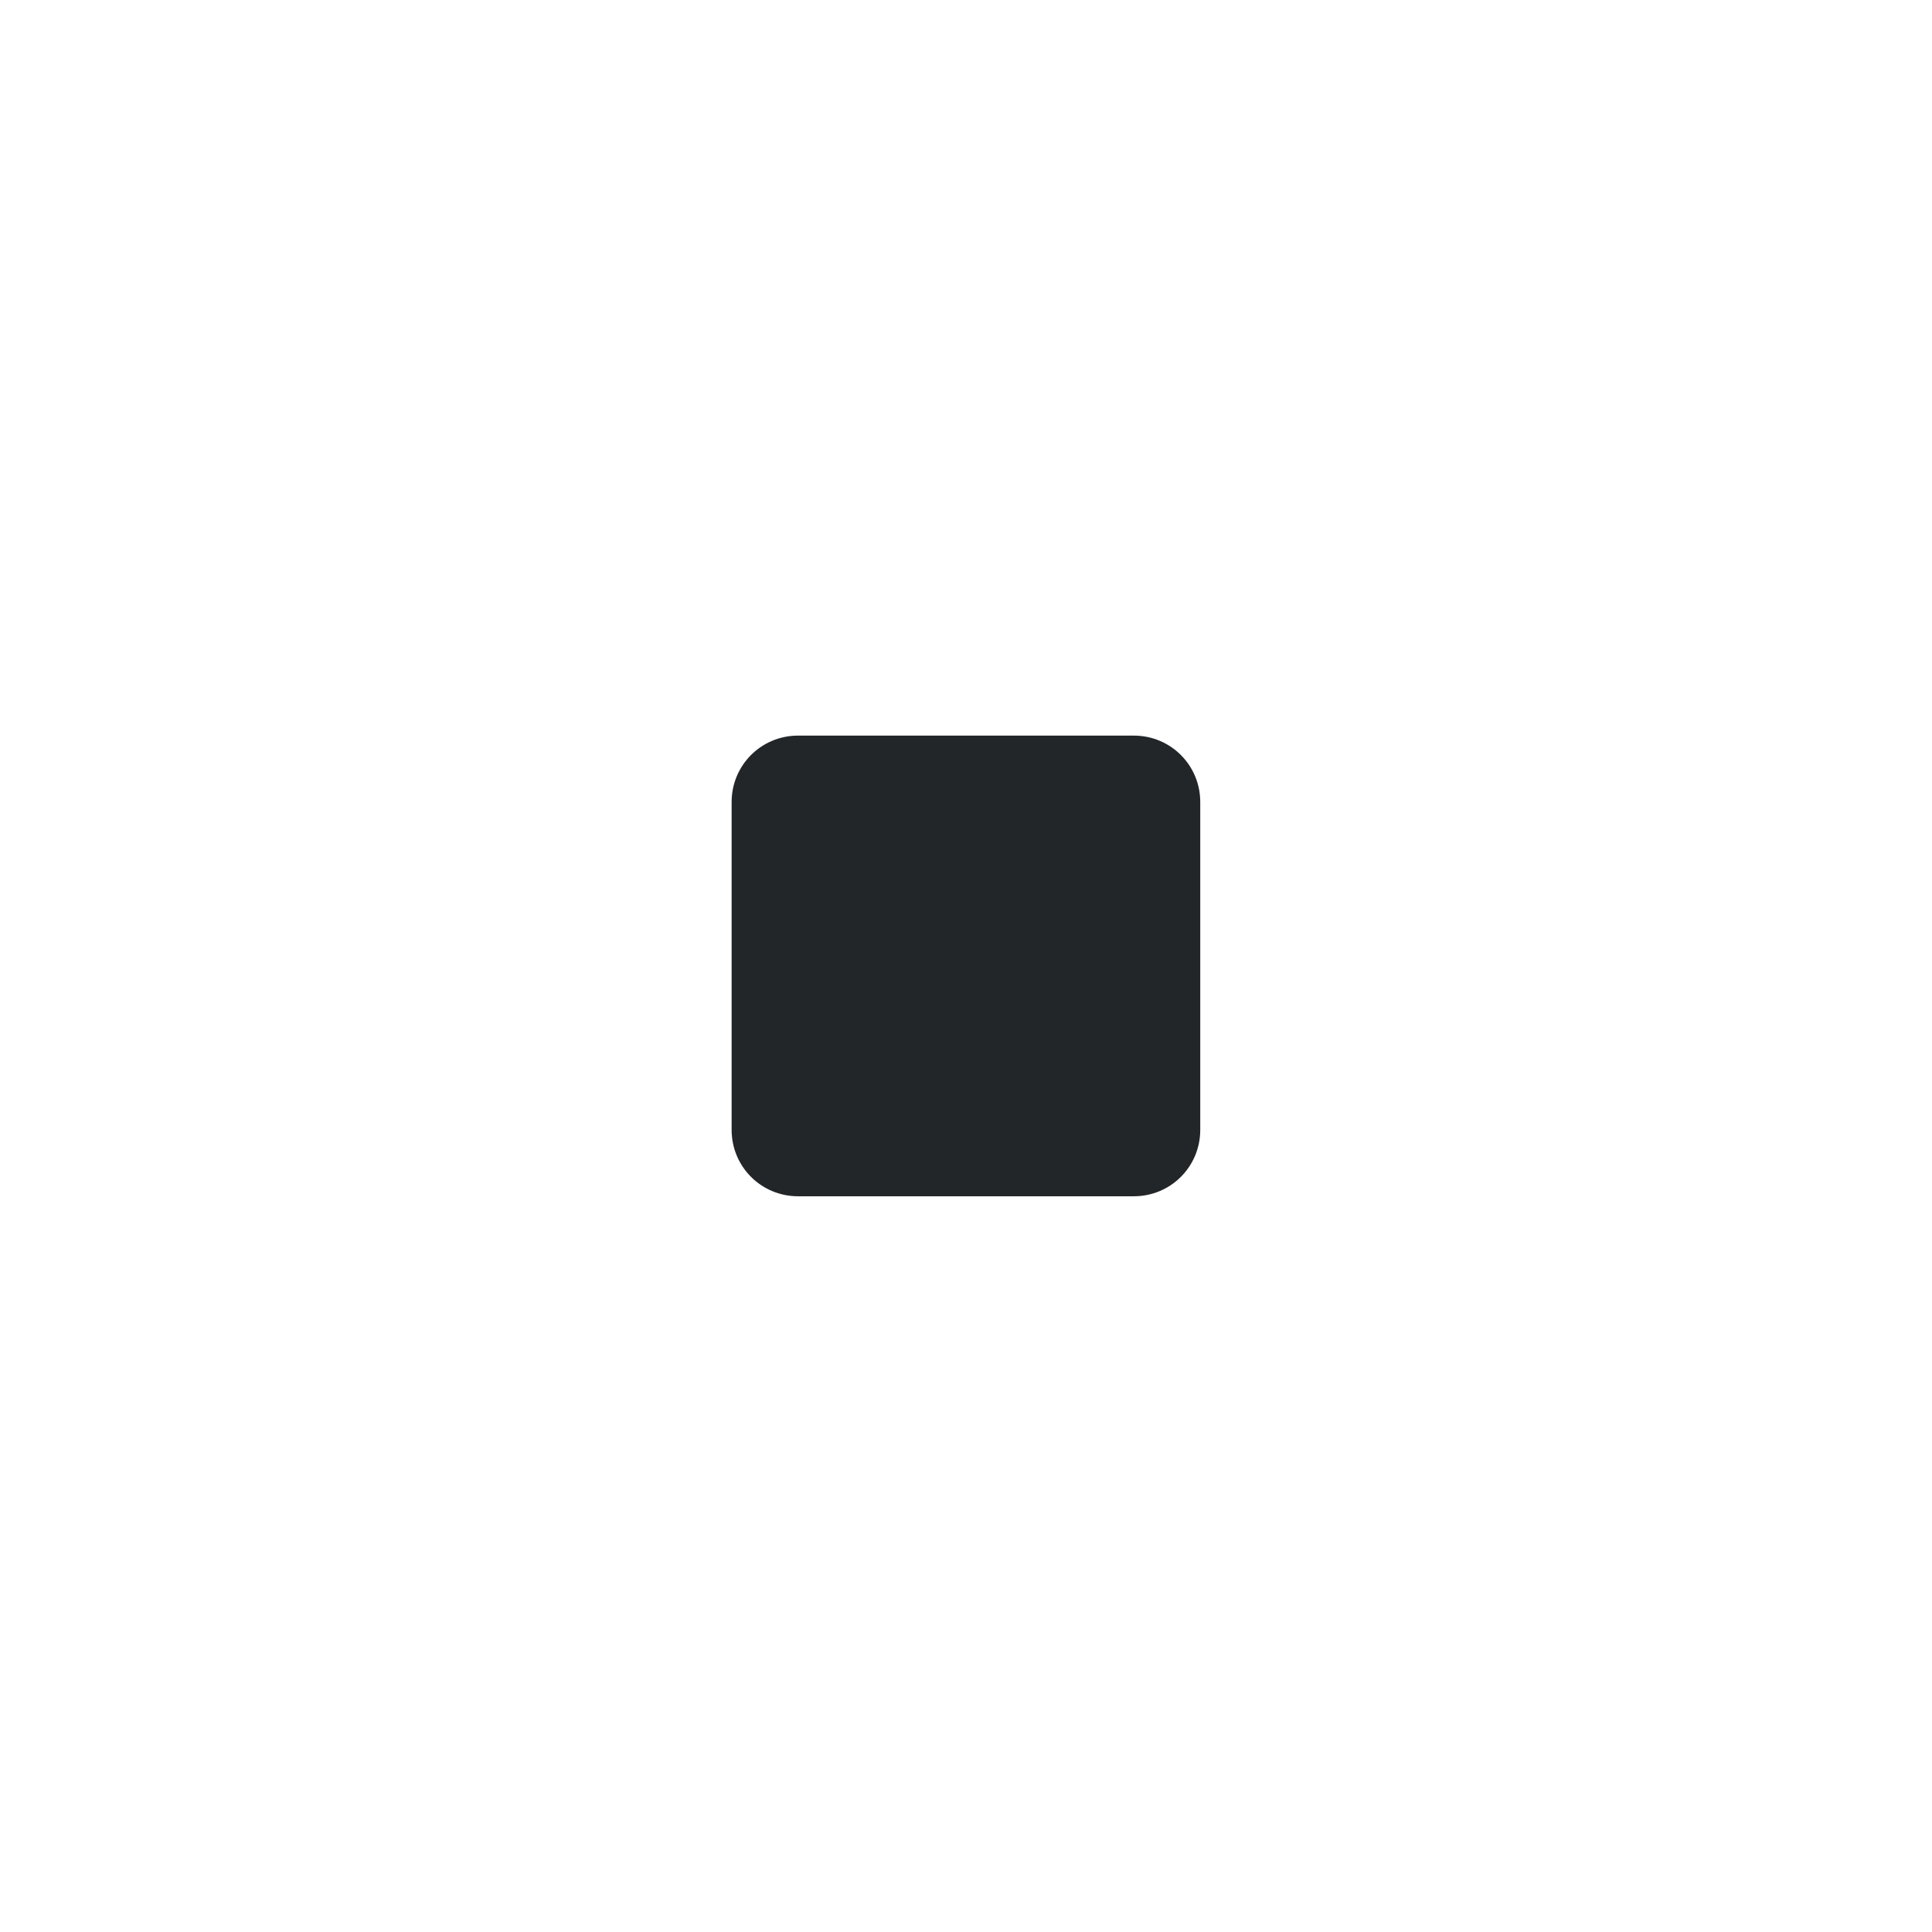
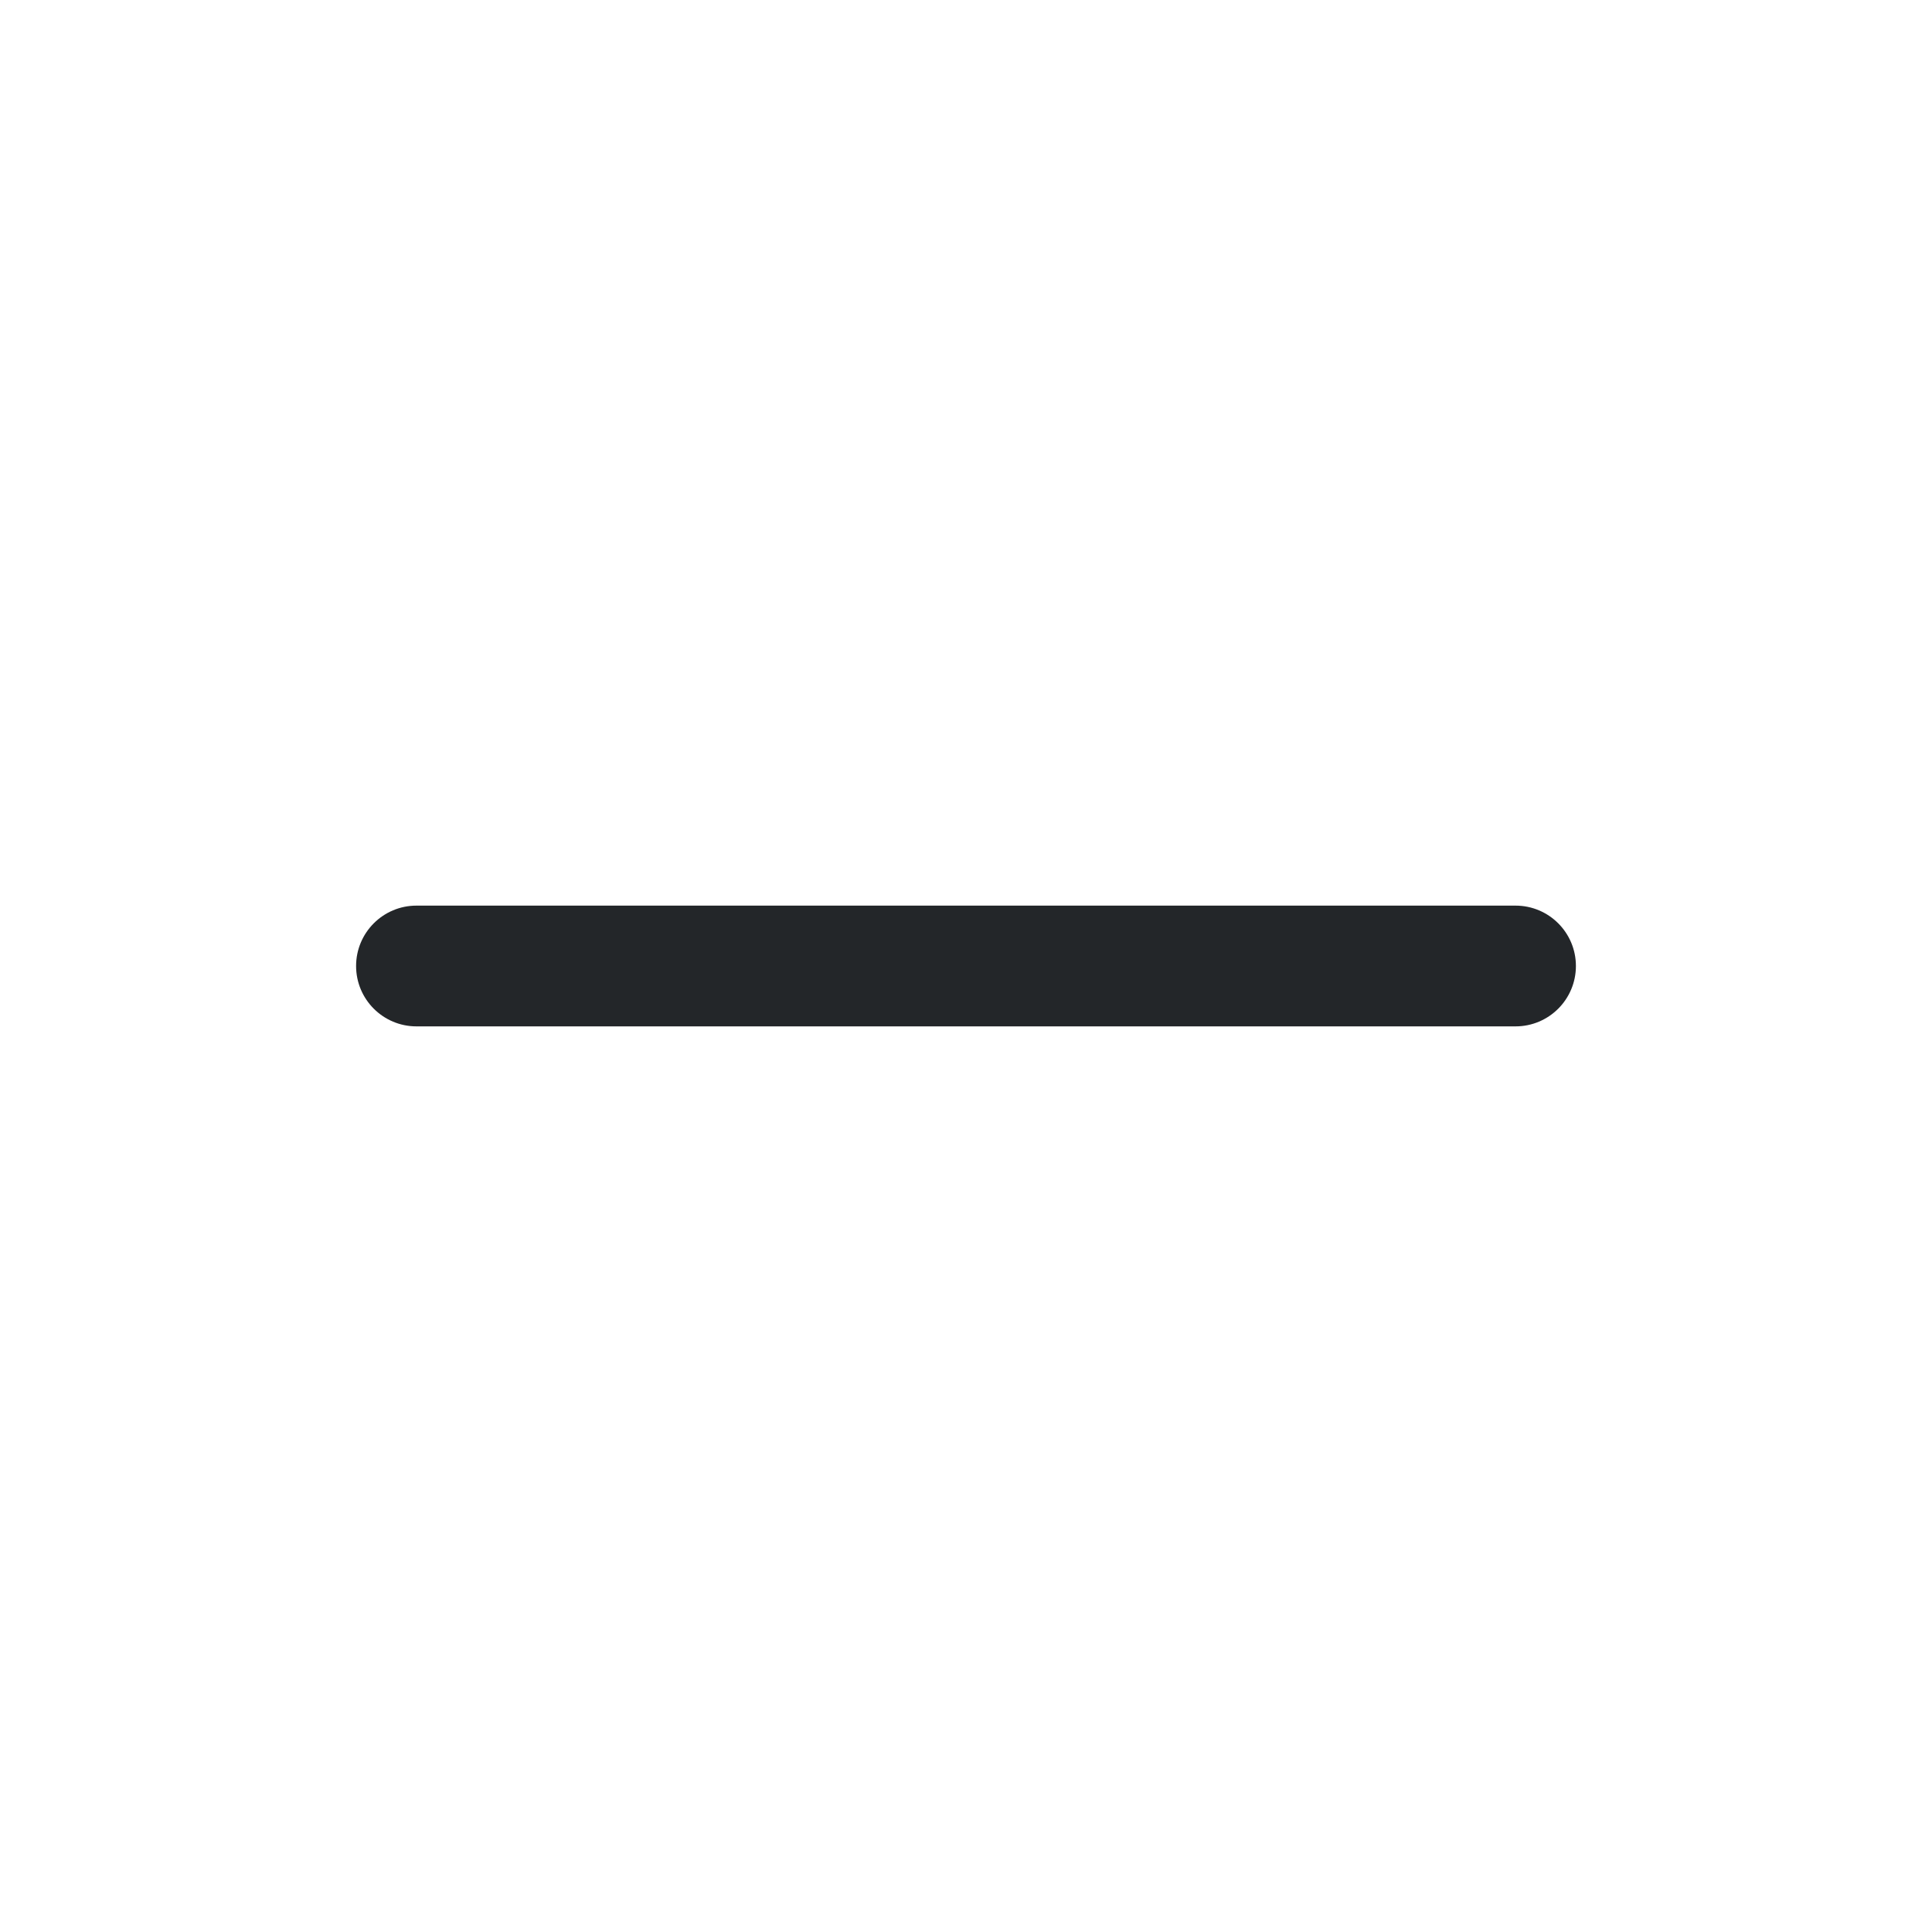
<svg xmlns="http://www.w3.org/2000/svg" version="1.1" viewBox="0 0 16 16">
-   <style type="text/css" id="current-color-scheme">
-         .ColorScheme-Text {
+   <style id="current-color-scheme" type="text/css">.ColorScheme-Text {
            color:#232629;
-         }
-     </style>
-   <path d="m6.609 6.092h2.781c0.305 0 0.55 0.245 0.55 0.55v2.715c0 0.305-0.245 0.55-0.55 0.55h-2.781c-0.305 0-0.55-0.245-0.55-0.55v-2.715c0-0.305 0.245-0.55 0.55-0.55z" class="ColorScheme-Text" fill="currentColor" />
+         }</style>
+   <path d="m3.449 7.5a0.5 0.5 0 0 0-0.5 0.5 0.5 0.5 0 0 0 0.5 0.5h9.102a0.5 0.5 0 0 0 0.5-0.5 0.5 0.5 0 0 0-0.5-0.5h-9.102z" class="ColorScheme-Text" fill="currentColor" />
</svg>
